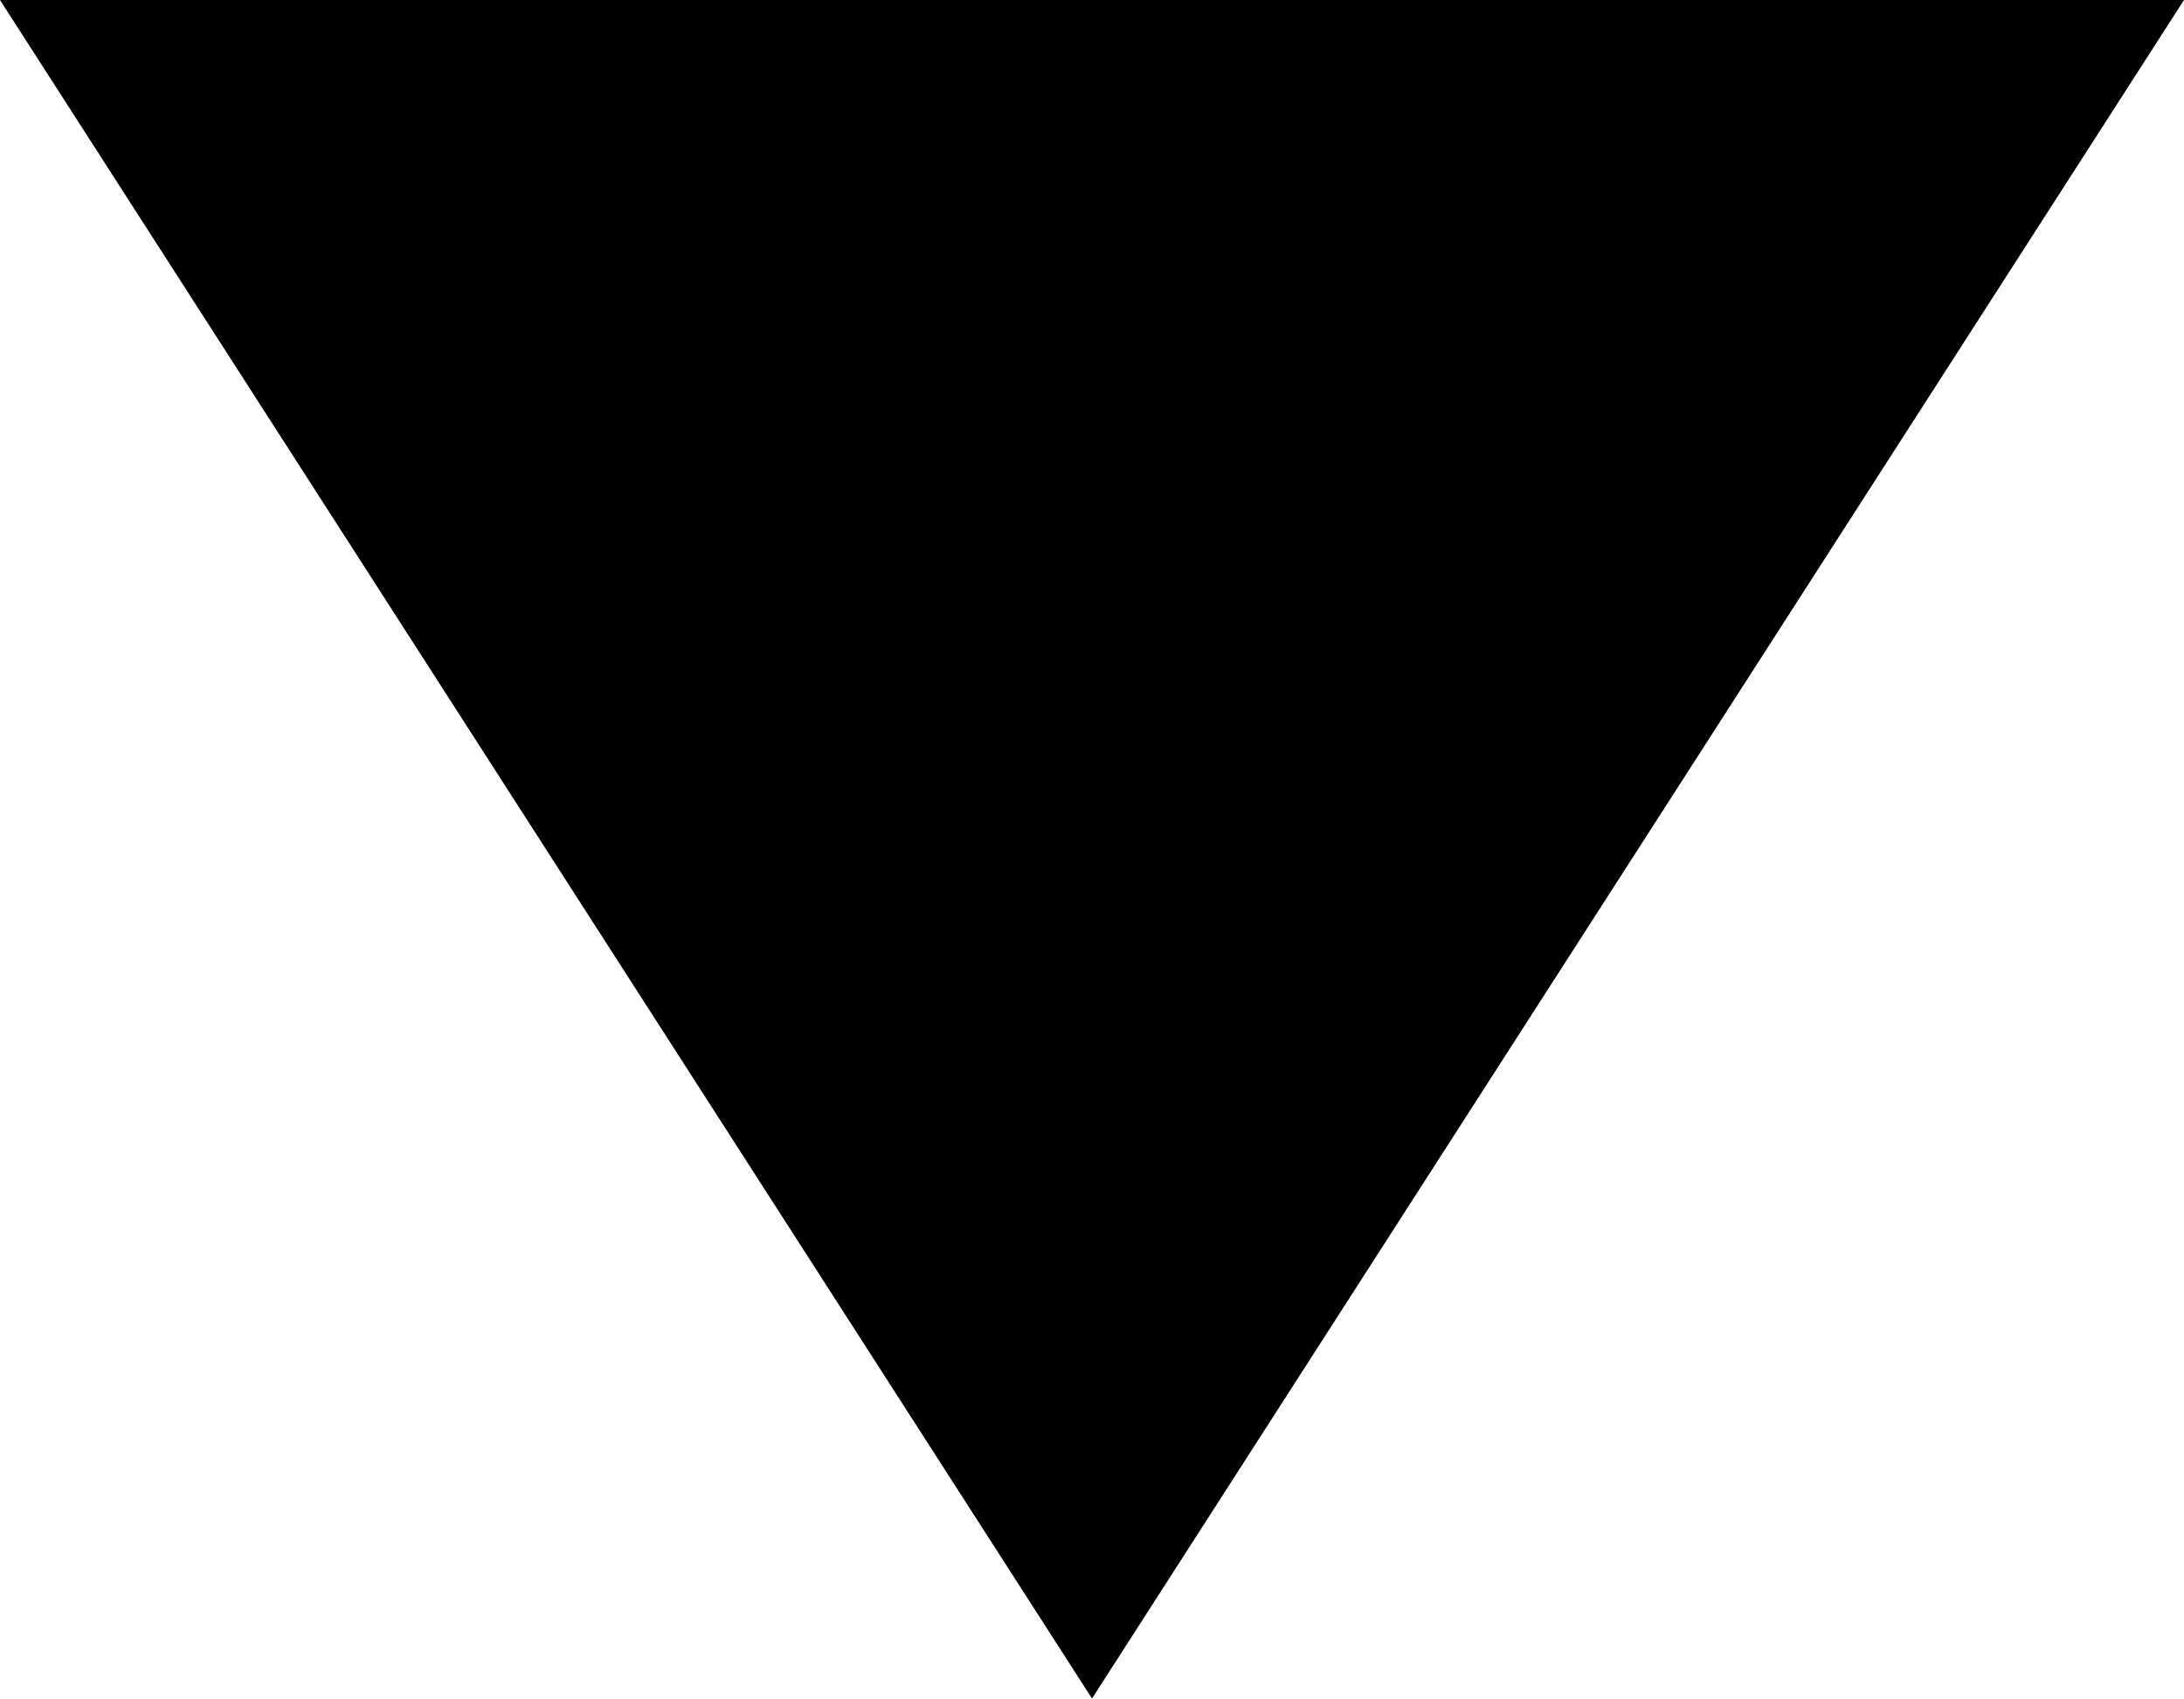
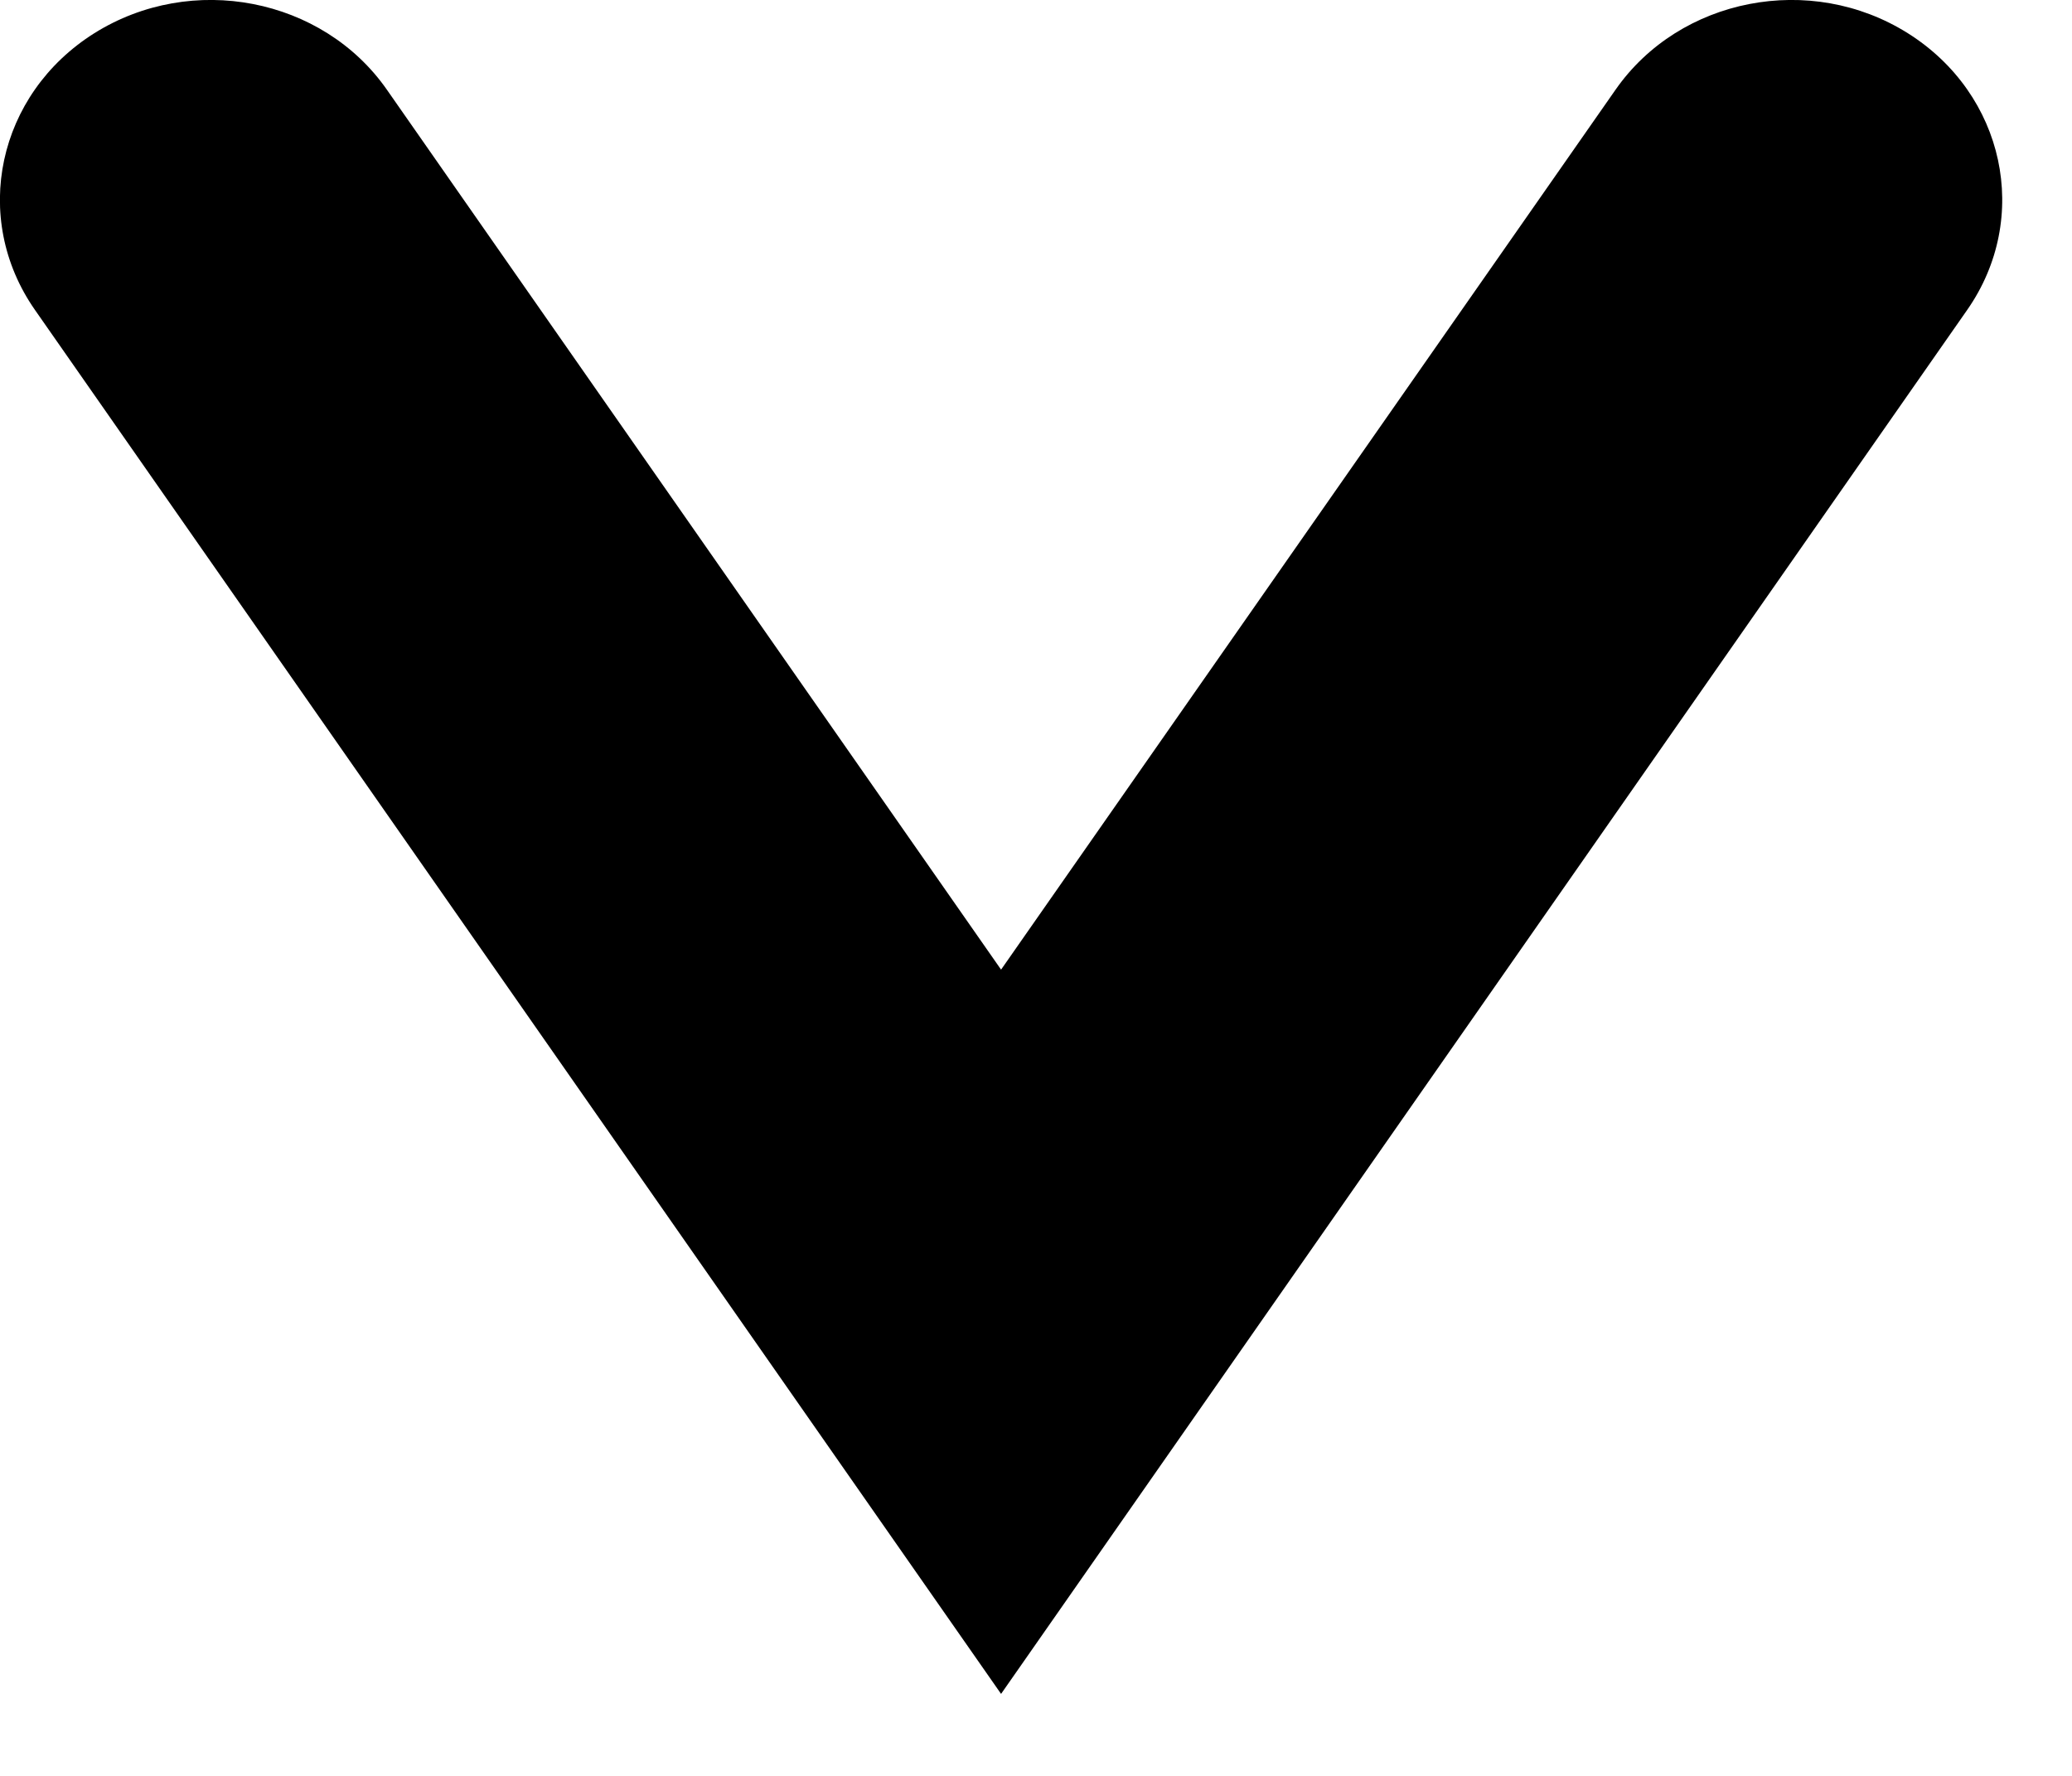
- <svg xmlns="http://www.w3.org/2000/svg" width="9px" height="7px" viewBox="0 0 9 7" version="1.1">
-   <g id="Assets" stroke="none" stroke-width="1" fill="none" fill-rule="evenodd">
-     <path fill="currentColor" d="M4.5,0 L9,7 L0,7 L4.5,0 Z" transform="translate(4.5, 3.5) scale(1, -1) translate(-4.5, -3.5)" />
-   </g>
+ <svg xmlns="http://www.w3.org/2000/svg" width="7" height="6" viewBox="0 0 7 6">
+   <path fill-rule="evenodd" d="M1.307,0.303 C1.09,-0.008 0.648,-0.094 0.319,0.112 C-0.009,0.318 -0.099,0.736 0.118,1.047 L3.382,5.723 L6.646,1.047 C6.863,0.736 6.773,0.318 6.445,0.112 C6.117,-0.094 5.675,-0.008 5.458,0.303 L3.382,3.276 L1.307,0.303 Z" />
</svg>
